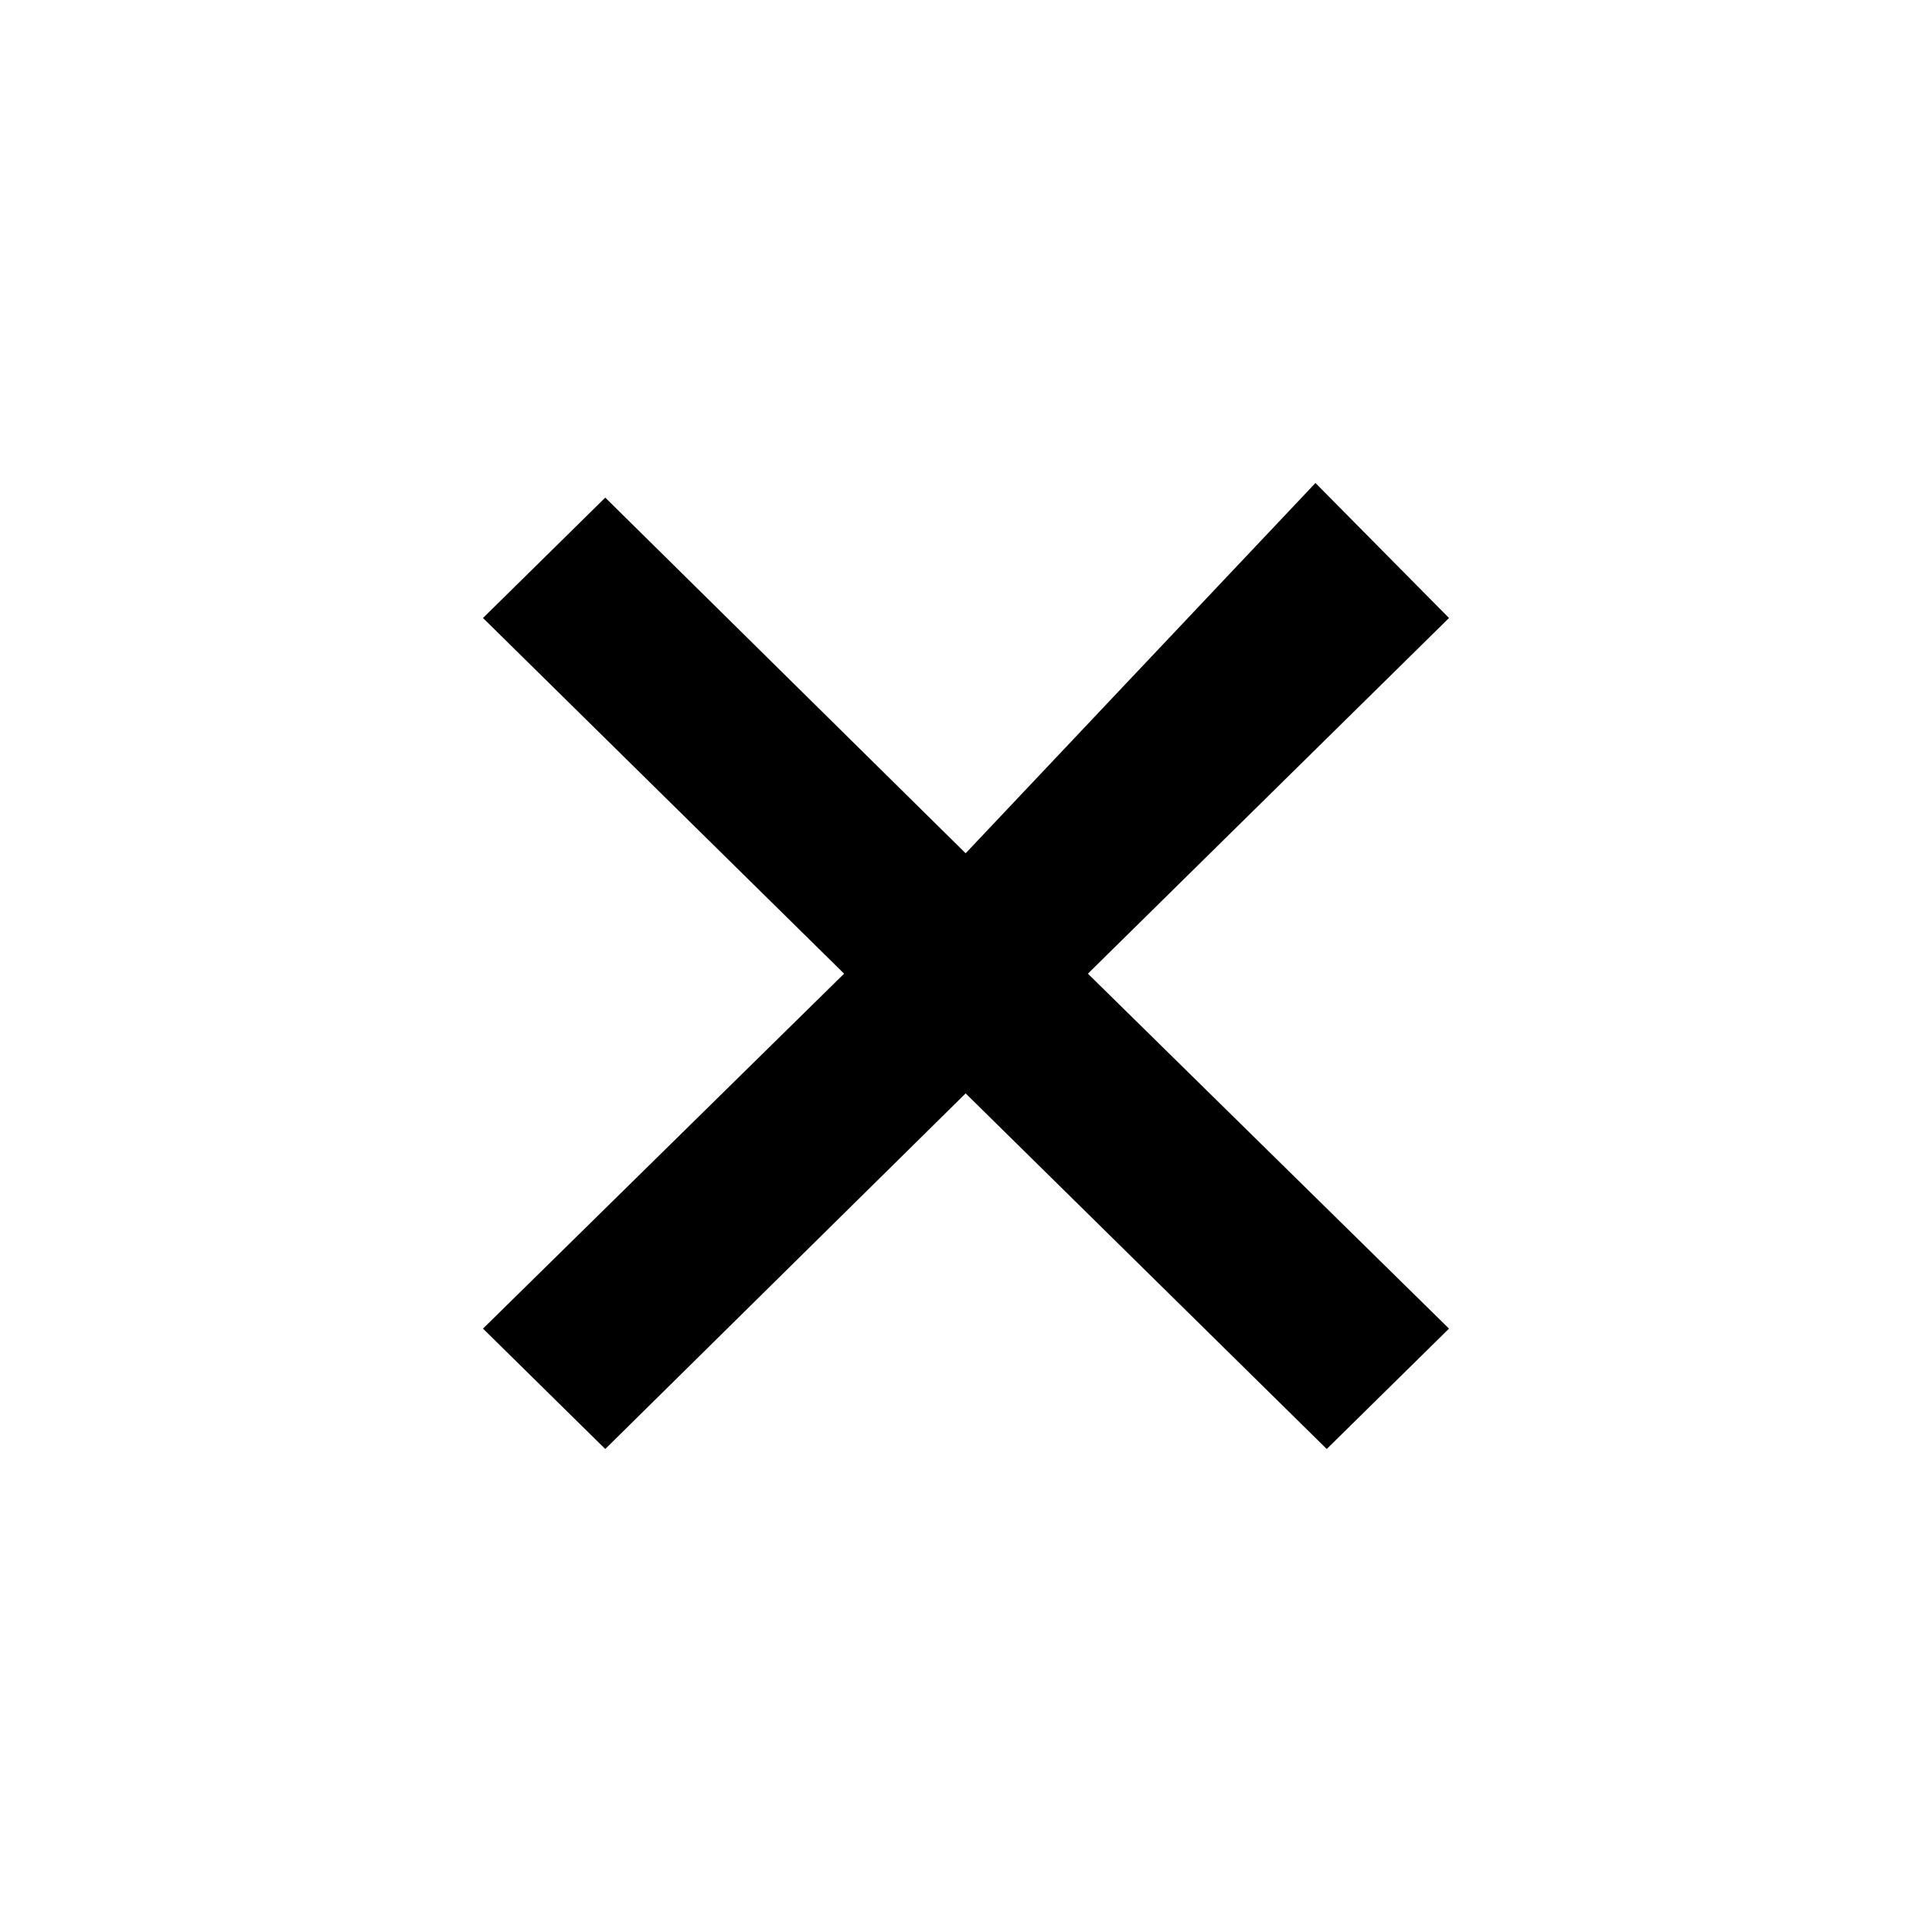
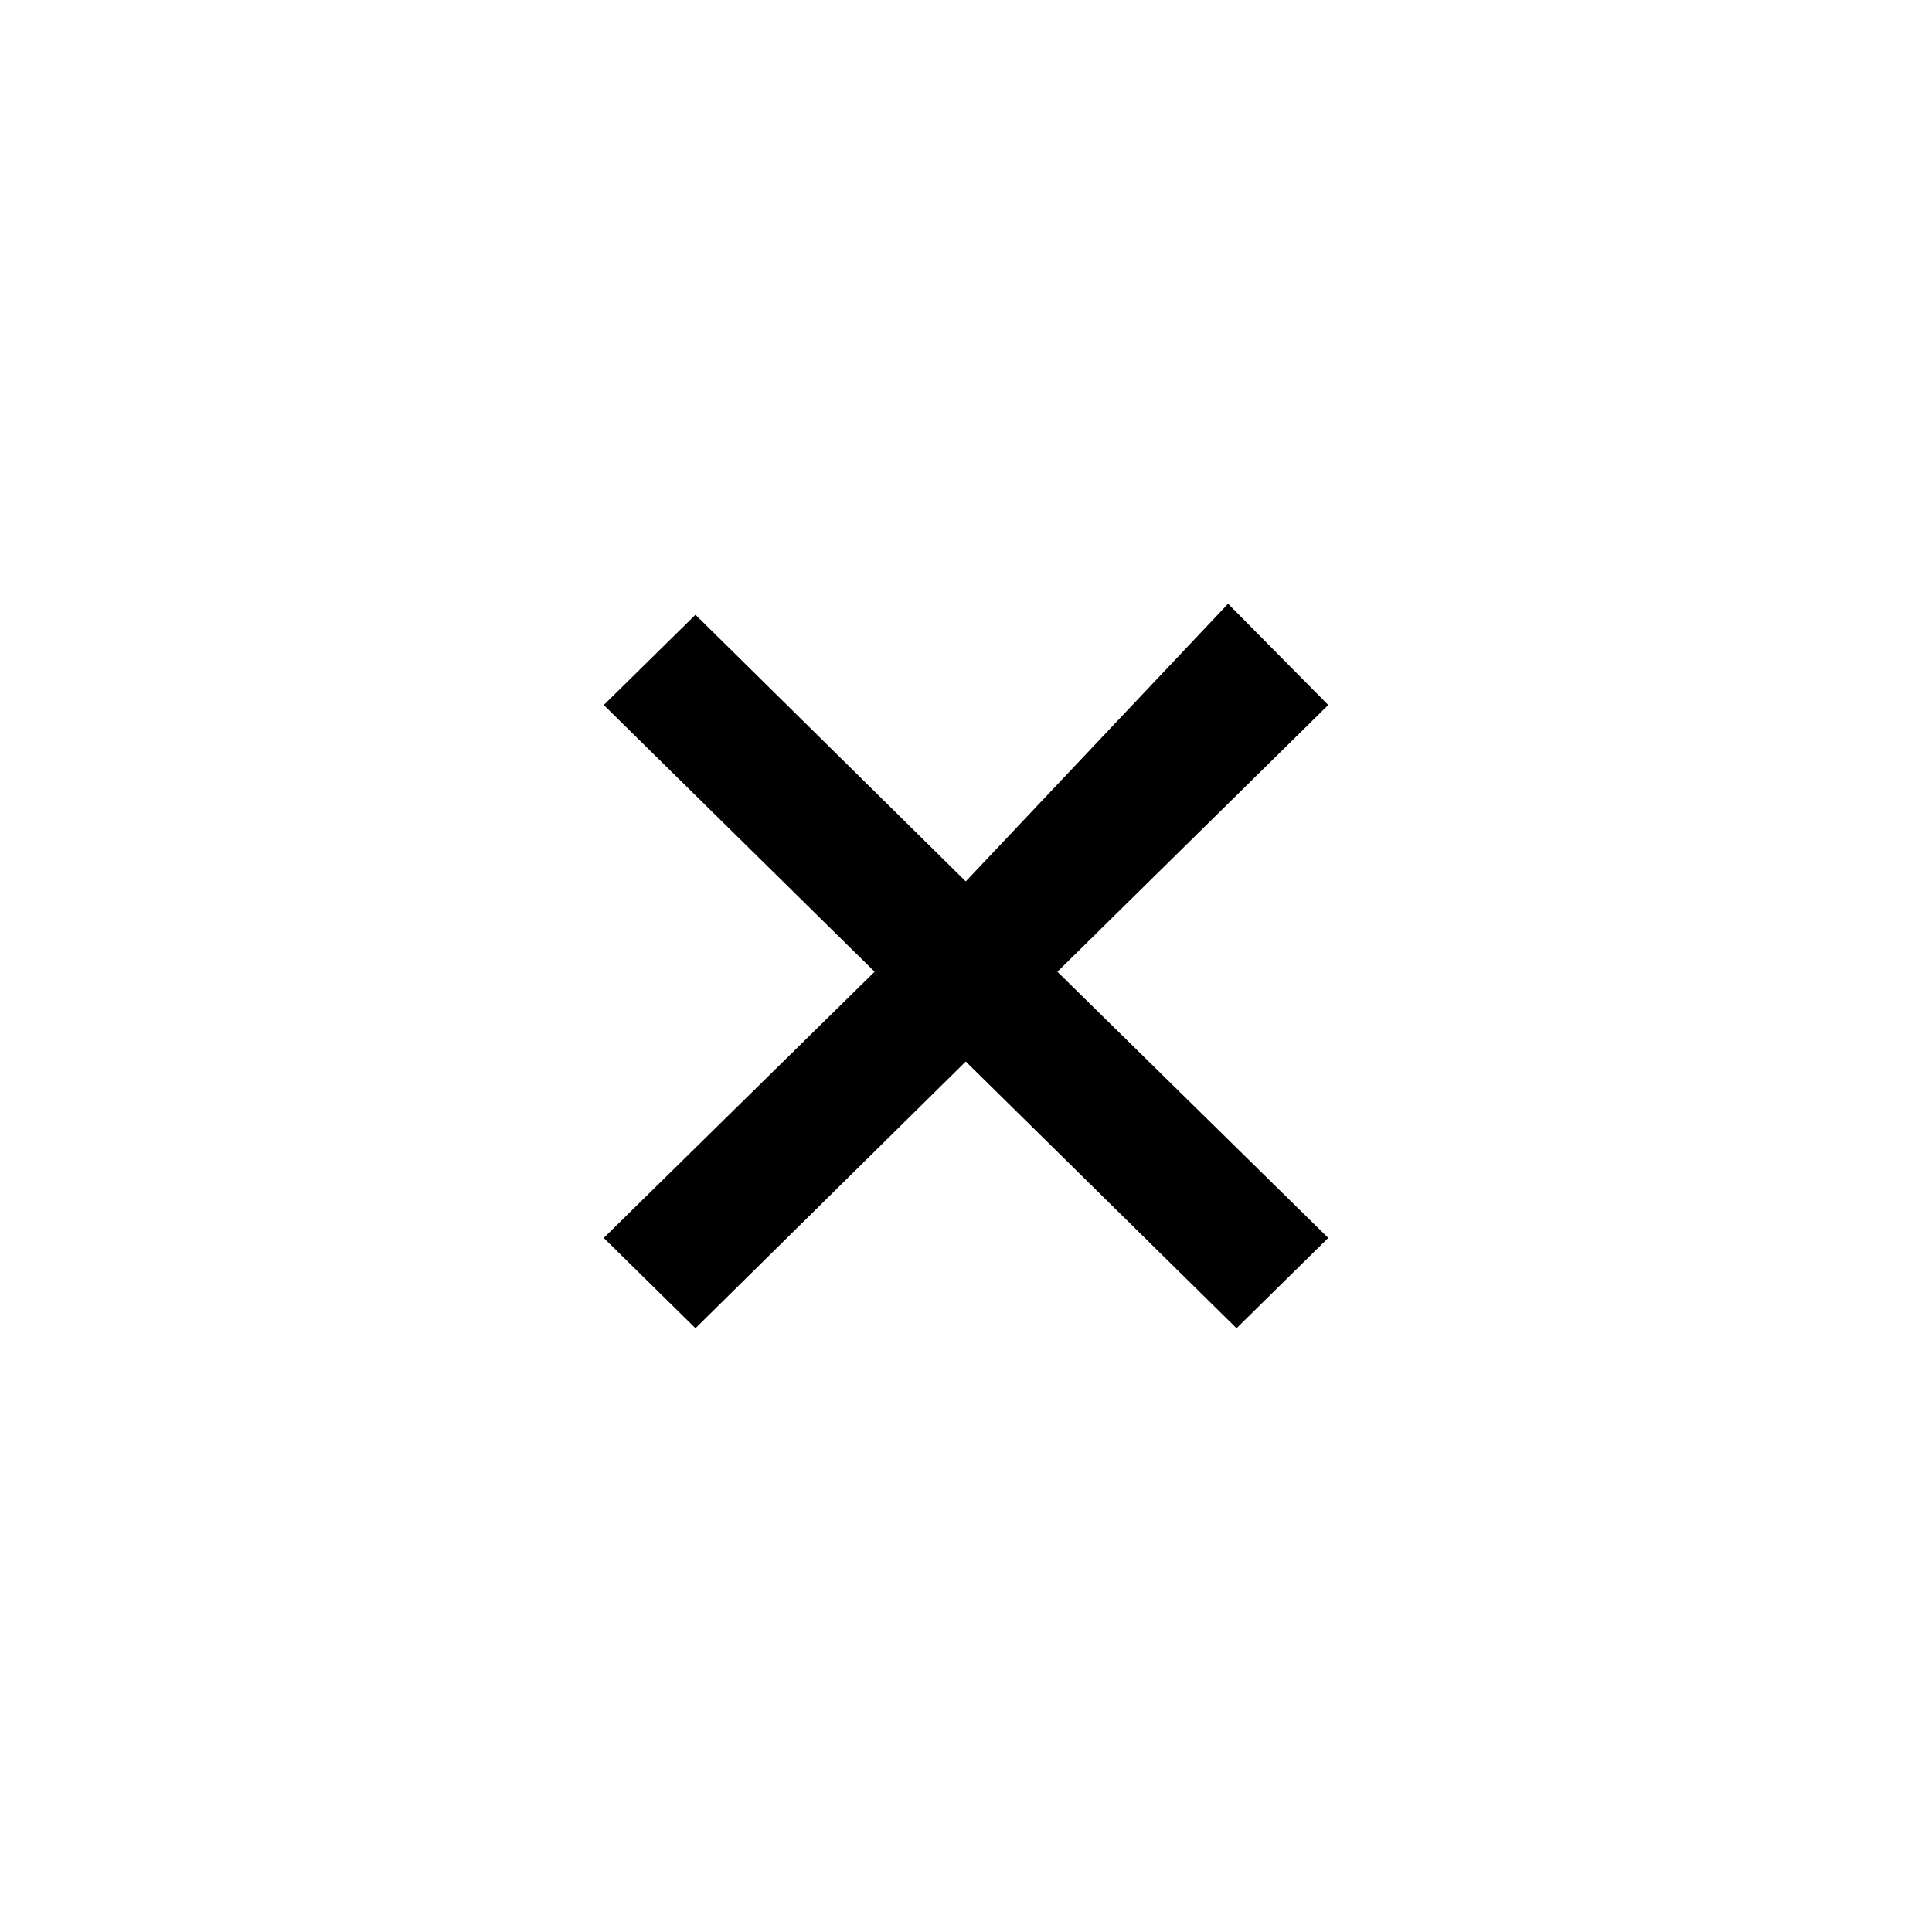
<svg xmlns="http://www.w3.org/2000/svg" width="32" height="32" viewBox="0 0 32 32" fill="none">
-   <path d="M8 22.006L13.981 16.127L8 10.236L10.025 8.242L15.994 14.133L21.788 8L24 10.236L18.019 16.127L24 22.006L21.975 24L15.994 18.11L10.025 24L8 22.006Z" fill="black" />
+   <path d="M10 20.504L14.486 16.095L10 11.677L11.519 10.182L15.996 14.599L20.341 10L22 11.677L17.514 16.095L22 20.504L20.481 22L15.996 17.582L11.519 22L10 20.504Z" fill="black" />
</svg>
